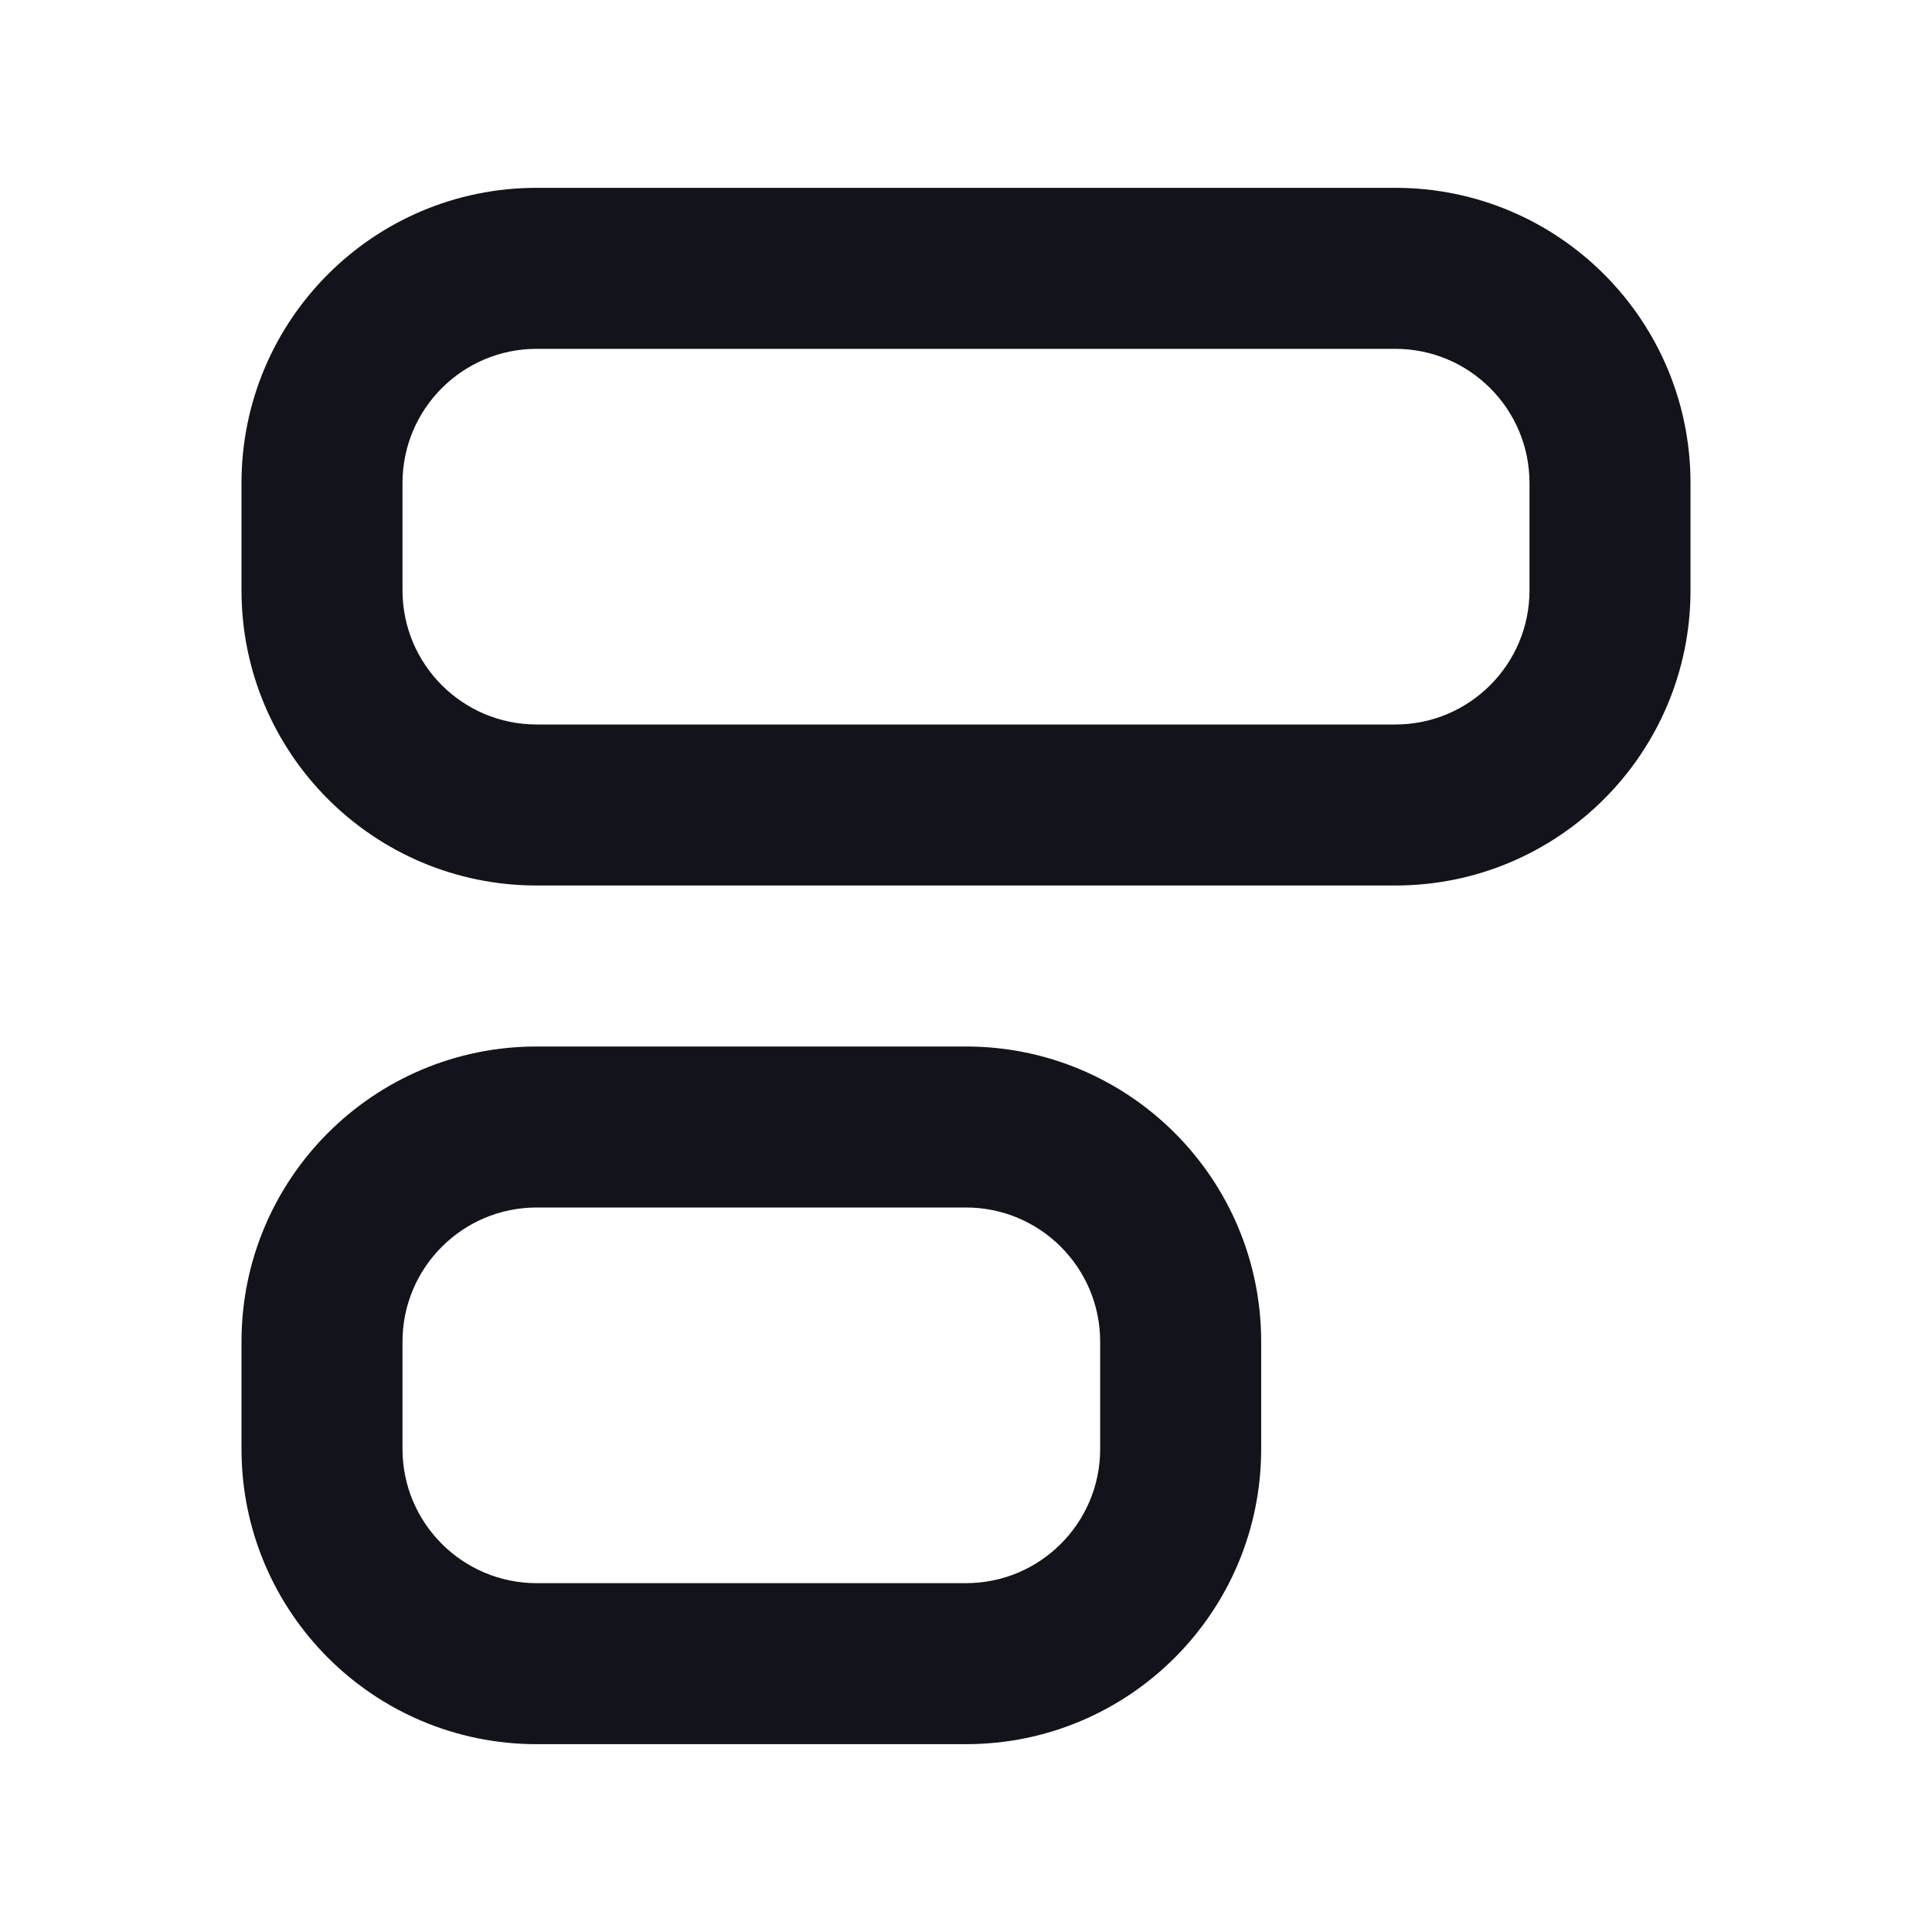
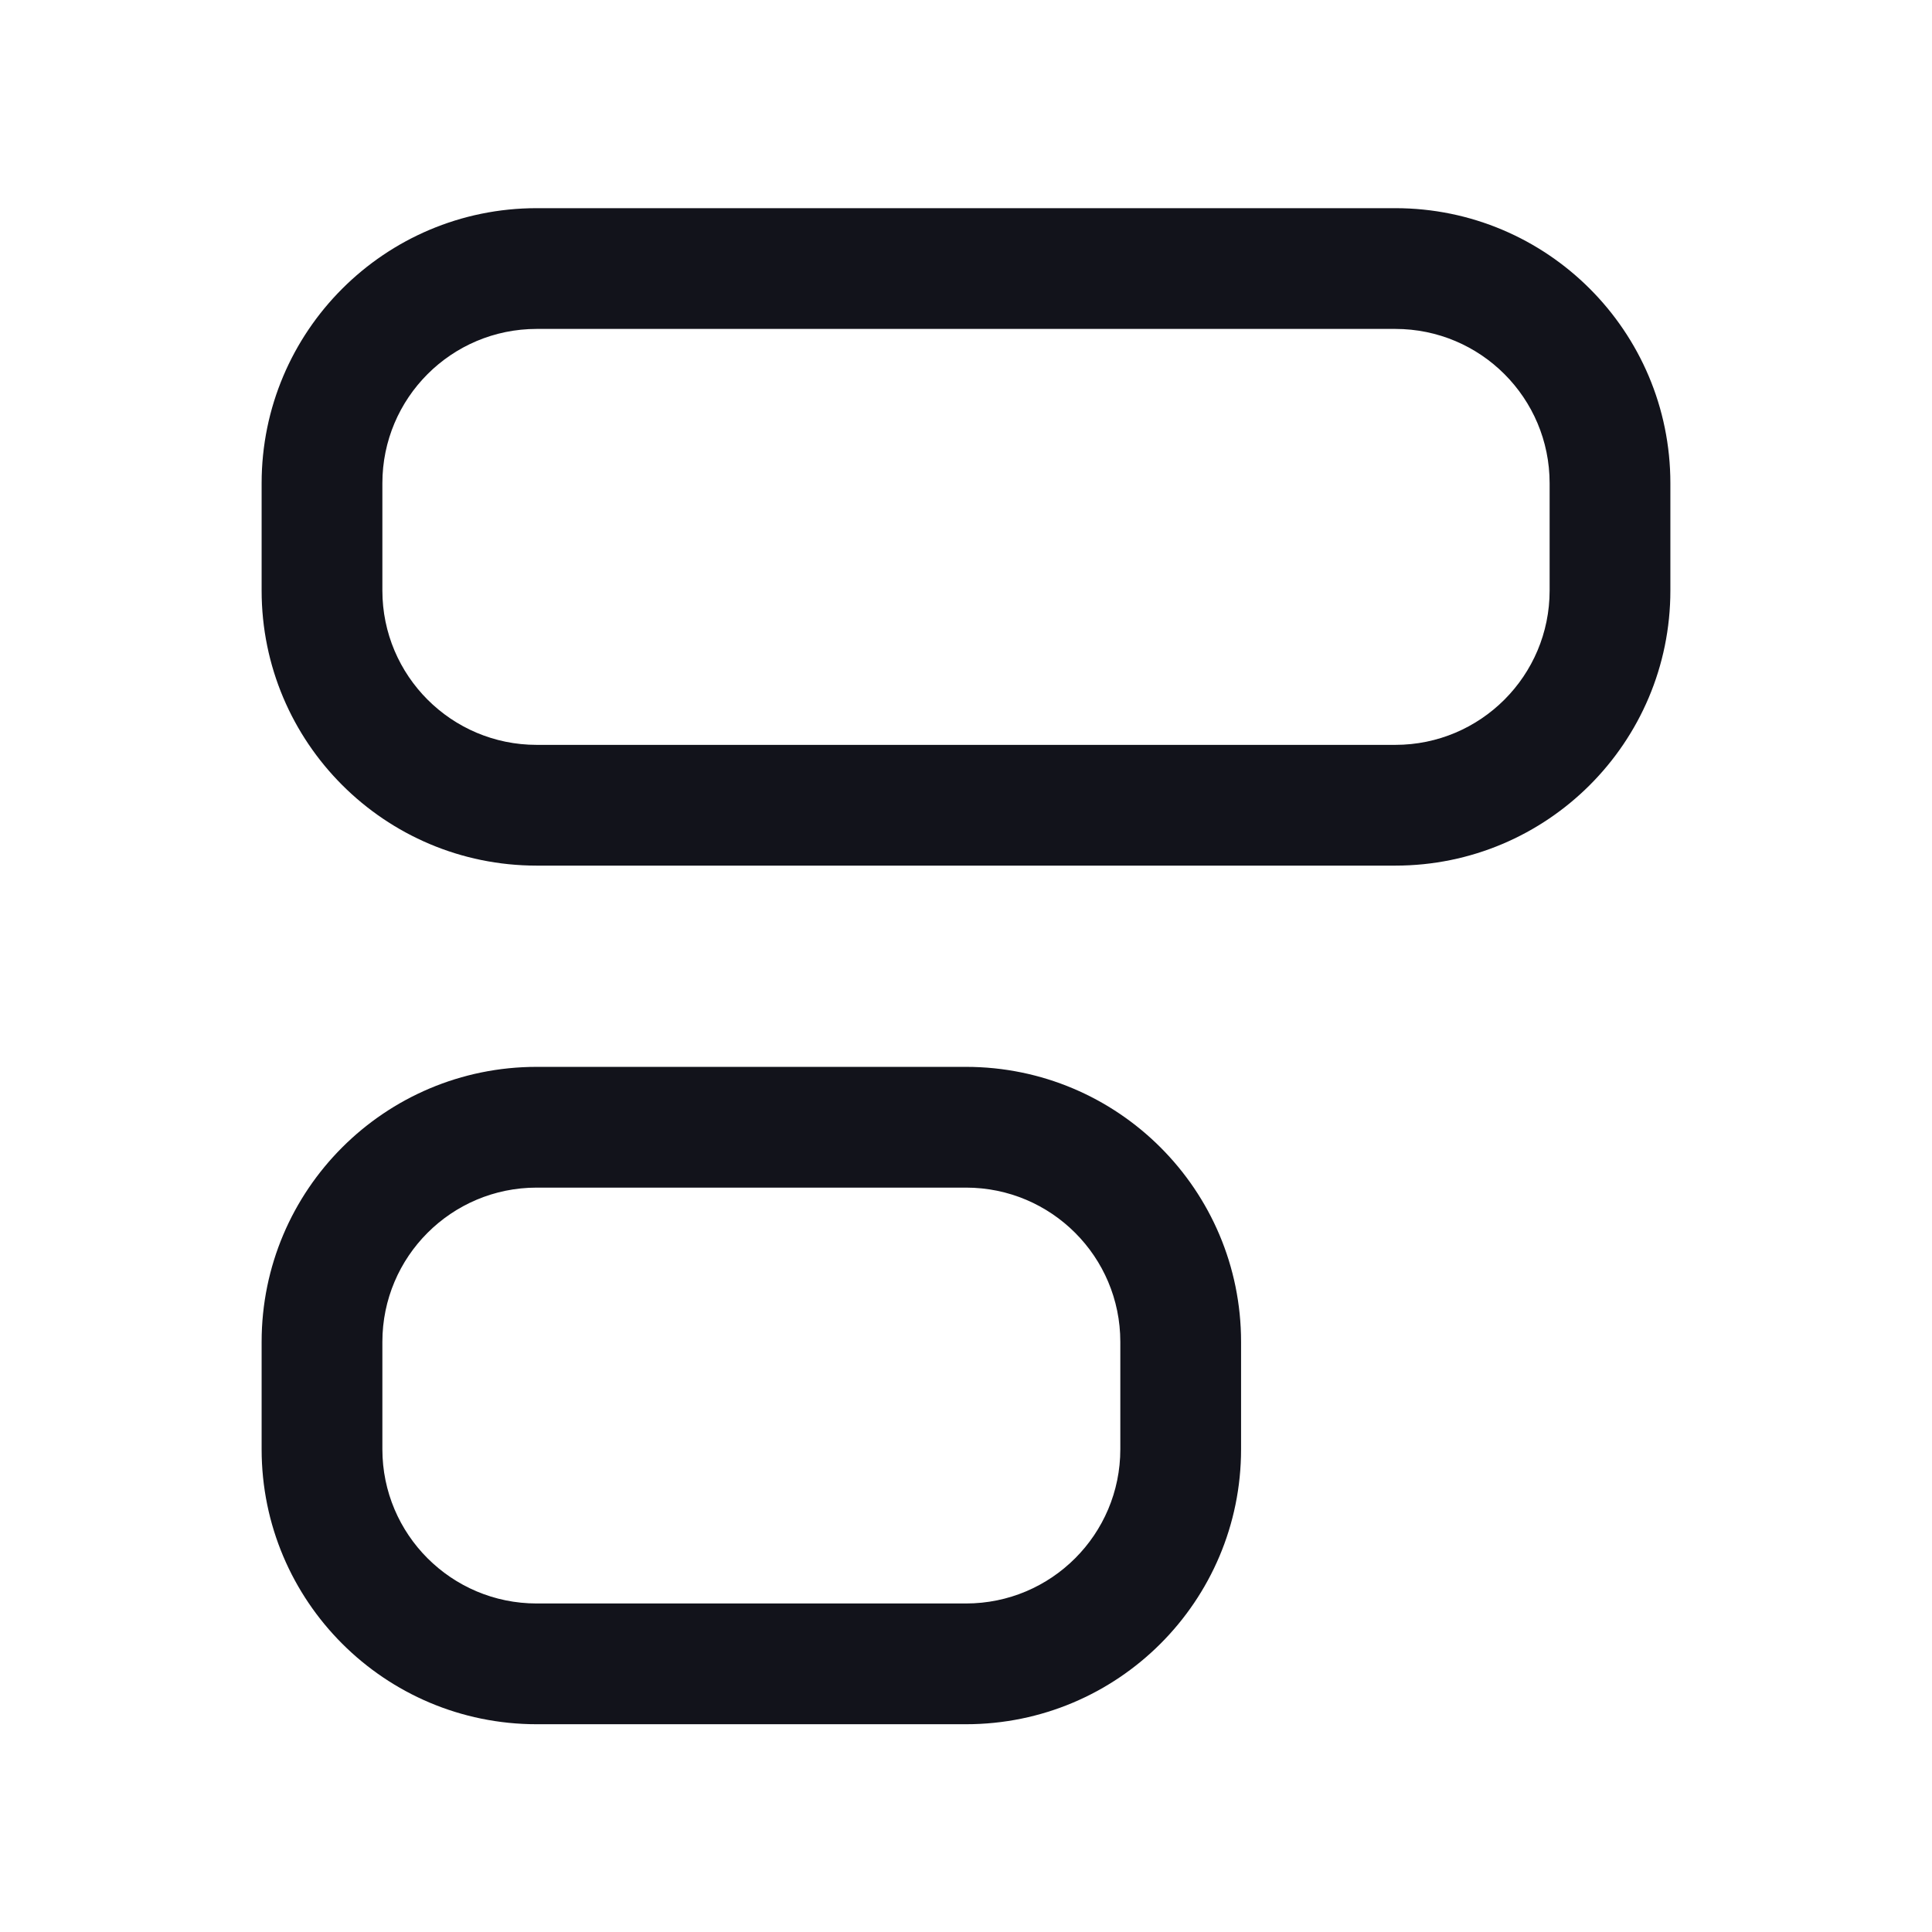
- <svg xmlns="http://www.w3.org/2000/svg" width="18" height="18" viewBox="0 0 18 18" fill="none">
-   <path fill-rule="evenodd" clip-rule="evenodd" d="M5 1.75C3.481 1.75 2.25 2.981 2.25 4.5V5.5C2.25 7.019 3.481 8.25 5 8.25H13C14.519 8.25 15.75 7.019 15.75 5.5V4.5C15.75 2.981 14.519 1.75 13 1.75H5ZM3.75 4.5C3.75 3.81 4.31 3.25 5 3.25H13C13.69 3.25 14.25 3.81 14.25 4.5V5.5C14.25 6.19 13.69 6.75 13 6.75H5C4.31 6.75 3.75 6.19 3.75 5.5V4.5ZM5 9.75C3.481 9.75 2.25 10.981 2.25 12.5V13.5C2.25 15.019 3.481 16.25 5 16.25H9C10.519 16.25 11.75 15.019 11.75 13.5V12.5C11.75 10.981 10.519 9.75 9 9.75H5ZM3.75 12.5C3.75 11.81 4.31 11.25 5 11.25H9C9.69 11.25 10.25 11.81 10.25 12.5V13.5C10.25 14.19 9.69 14.75 9 14.75H5C4.31 14.75 3.75 14.19 3.75 13.5V12.5Z" fill="#12131B" />
+ <svg xmlns="http://www.w3.org/2000/svg" width="24" height="24" viewBox="0 0 24 24" fill="none">
+   <path fill-rule="evenodd" clip-rule="evenodd" d="M6.667 2.586C4.78 2.586 3.25 4.116 3.25 6.003V7.336C3.25 9.223 4.78 10.753 6.667 10.753H17.333C19.22 10.753 20.75 9.223 20.75 7.336V6.003C20.75 4.116 19.22 2.586 17.333 2.586H6.667ZM4.75 6.003C4.75 4.944 5.608 4.086 6.667 4.086H17.333C18.392 4.086 19.25 4.944 19.25 6.003V7.336C19.25 8.394 18.392 9.253 17.333 9.253H6.667C5.608 9.253 4.75 8.394 4.75 7.336V6.003ZM6.667 13.253C4.78 13.253 3.25 14.782 3.25 16.669V18.003C3.25 19.89 4.78 21.419 6.667 21.419H12C13.887 21.419 15.417 19.89 15.417 18.003V16.669C15.417 14.782 13.887 13.253 12 13.253H6.667ZM4.75 16.669C4.75 15.611 5.608 14.753 6.667 14.753H12C13.059 14.753 13.917 15.611 13.917 16.669V18.003C13.917 19.061 13.059 19.919 12 19.919H6.667C5.608 19.919 4.75 19.061 4.75 18.003V16.669Z" fill="#12131B" />
</svg>
